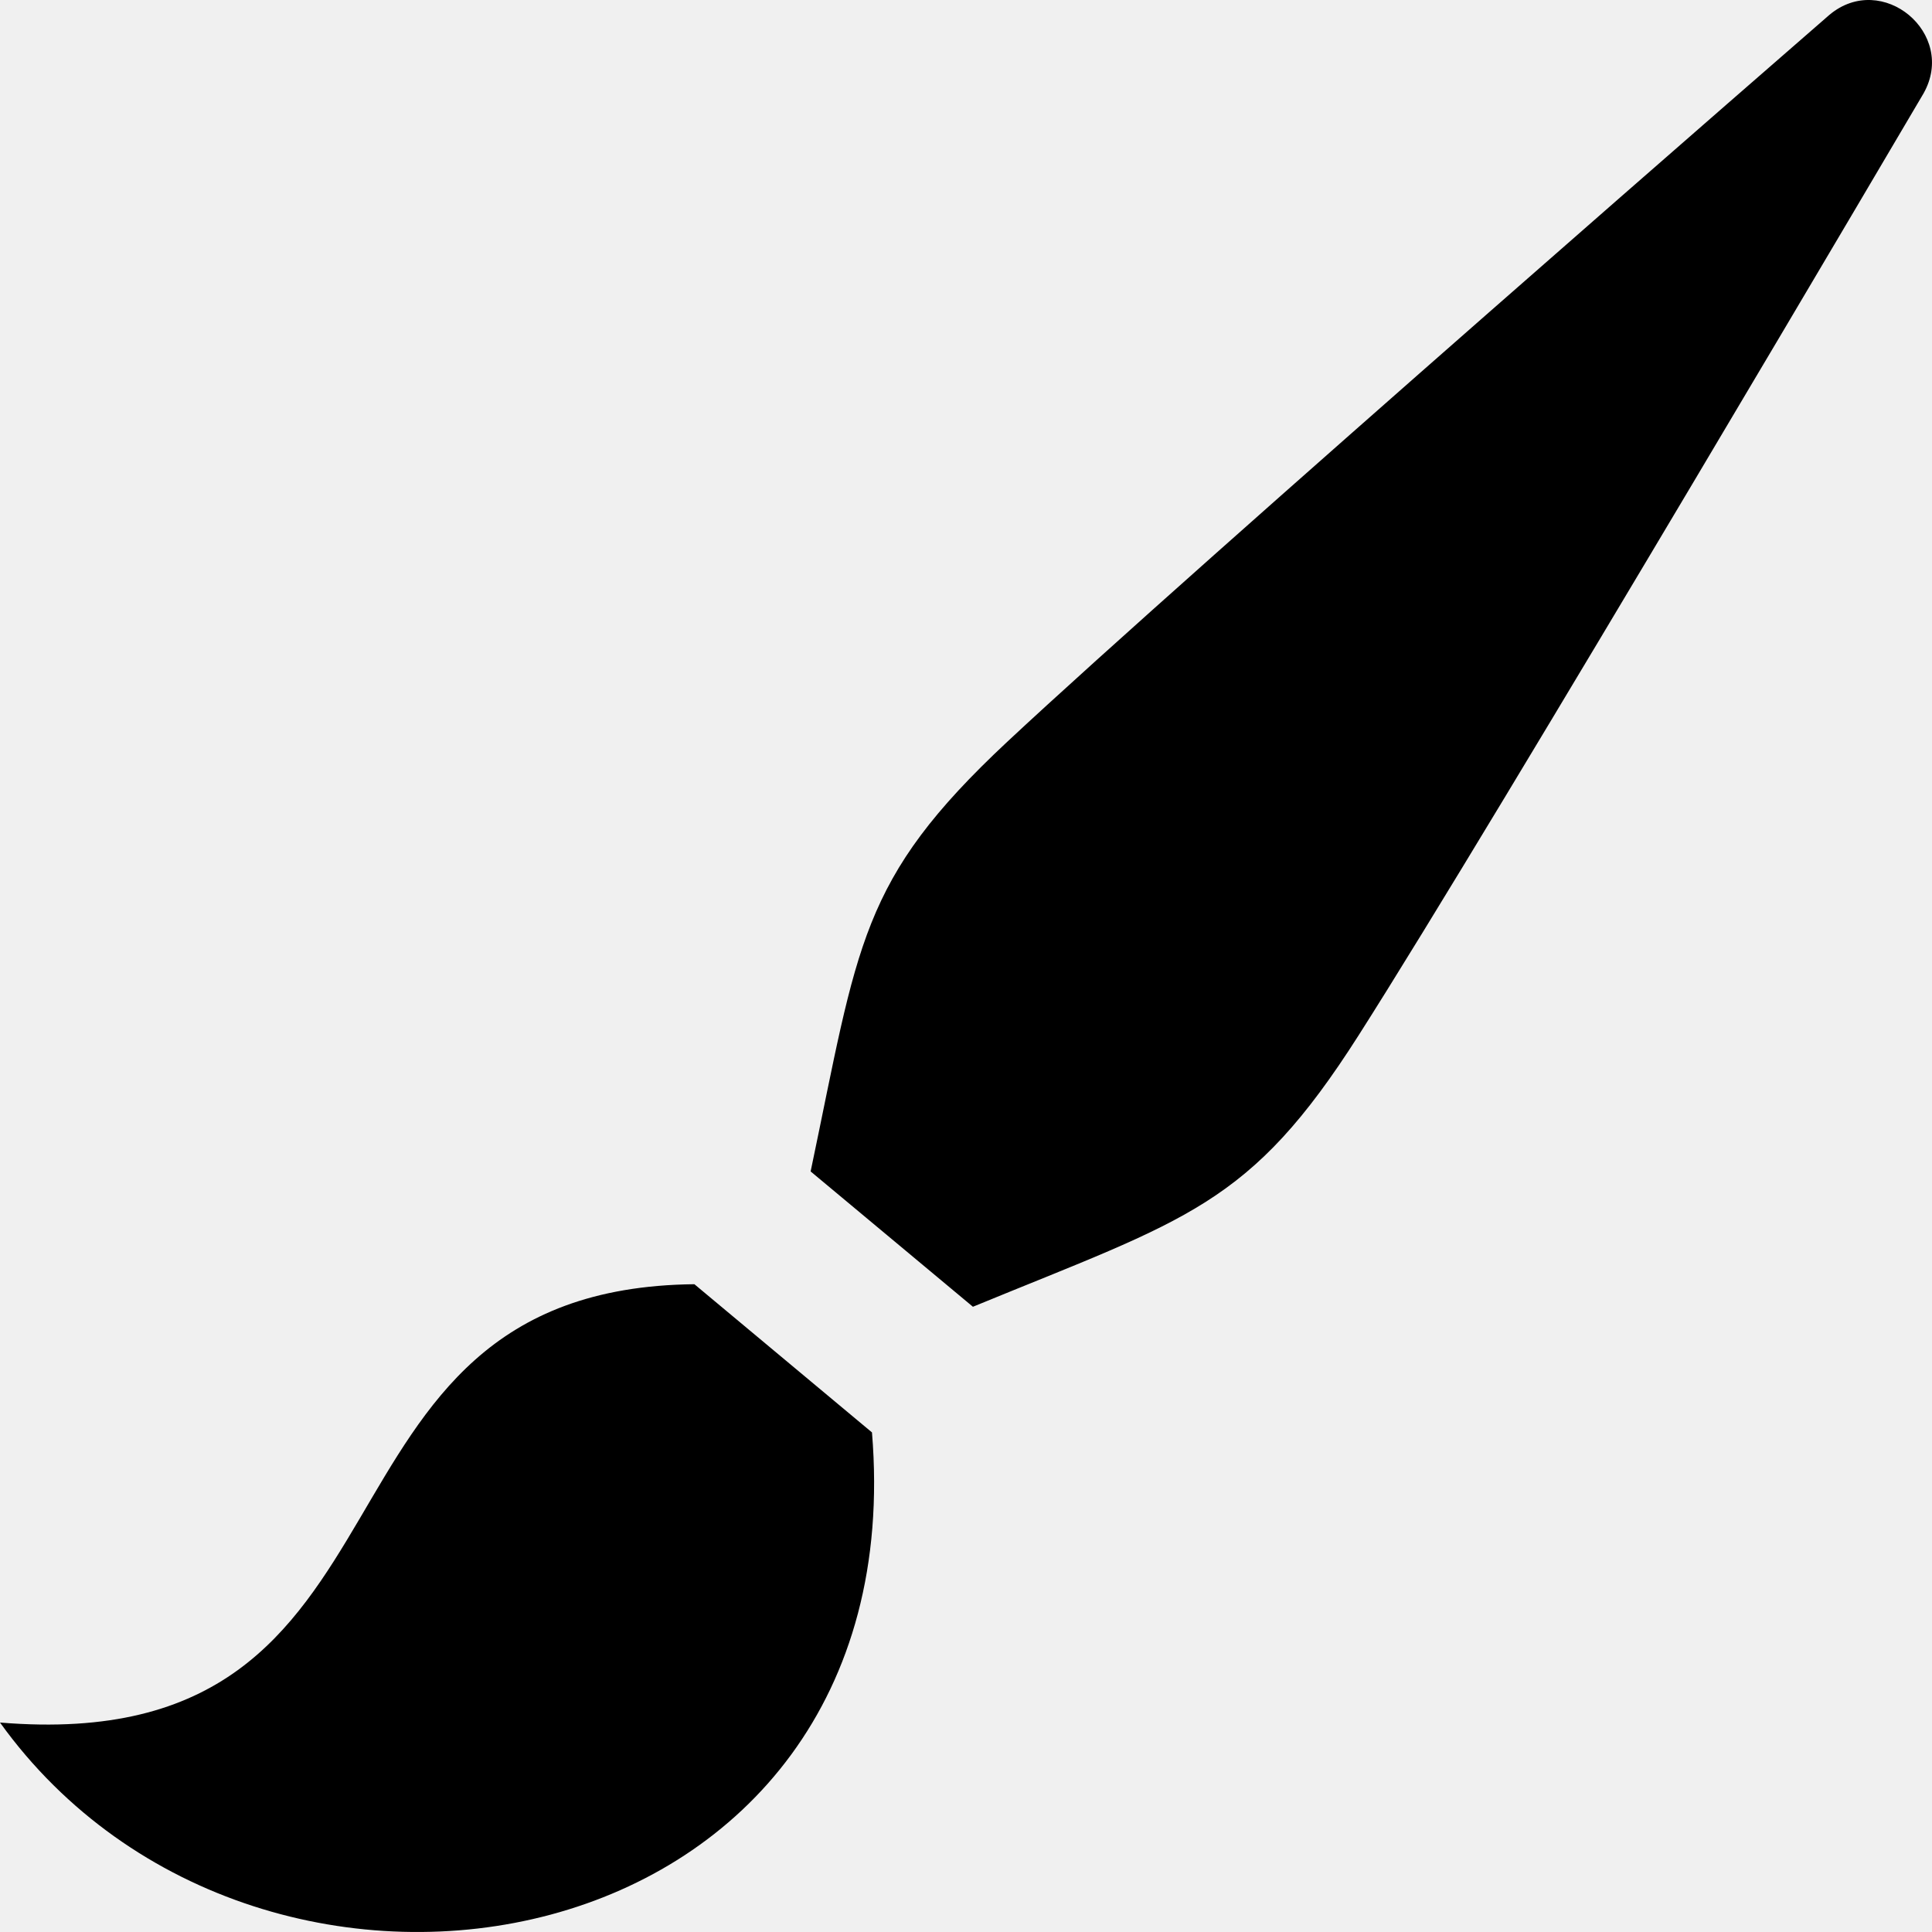
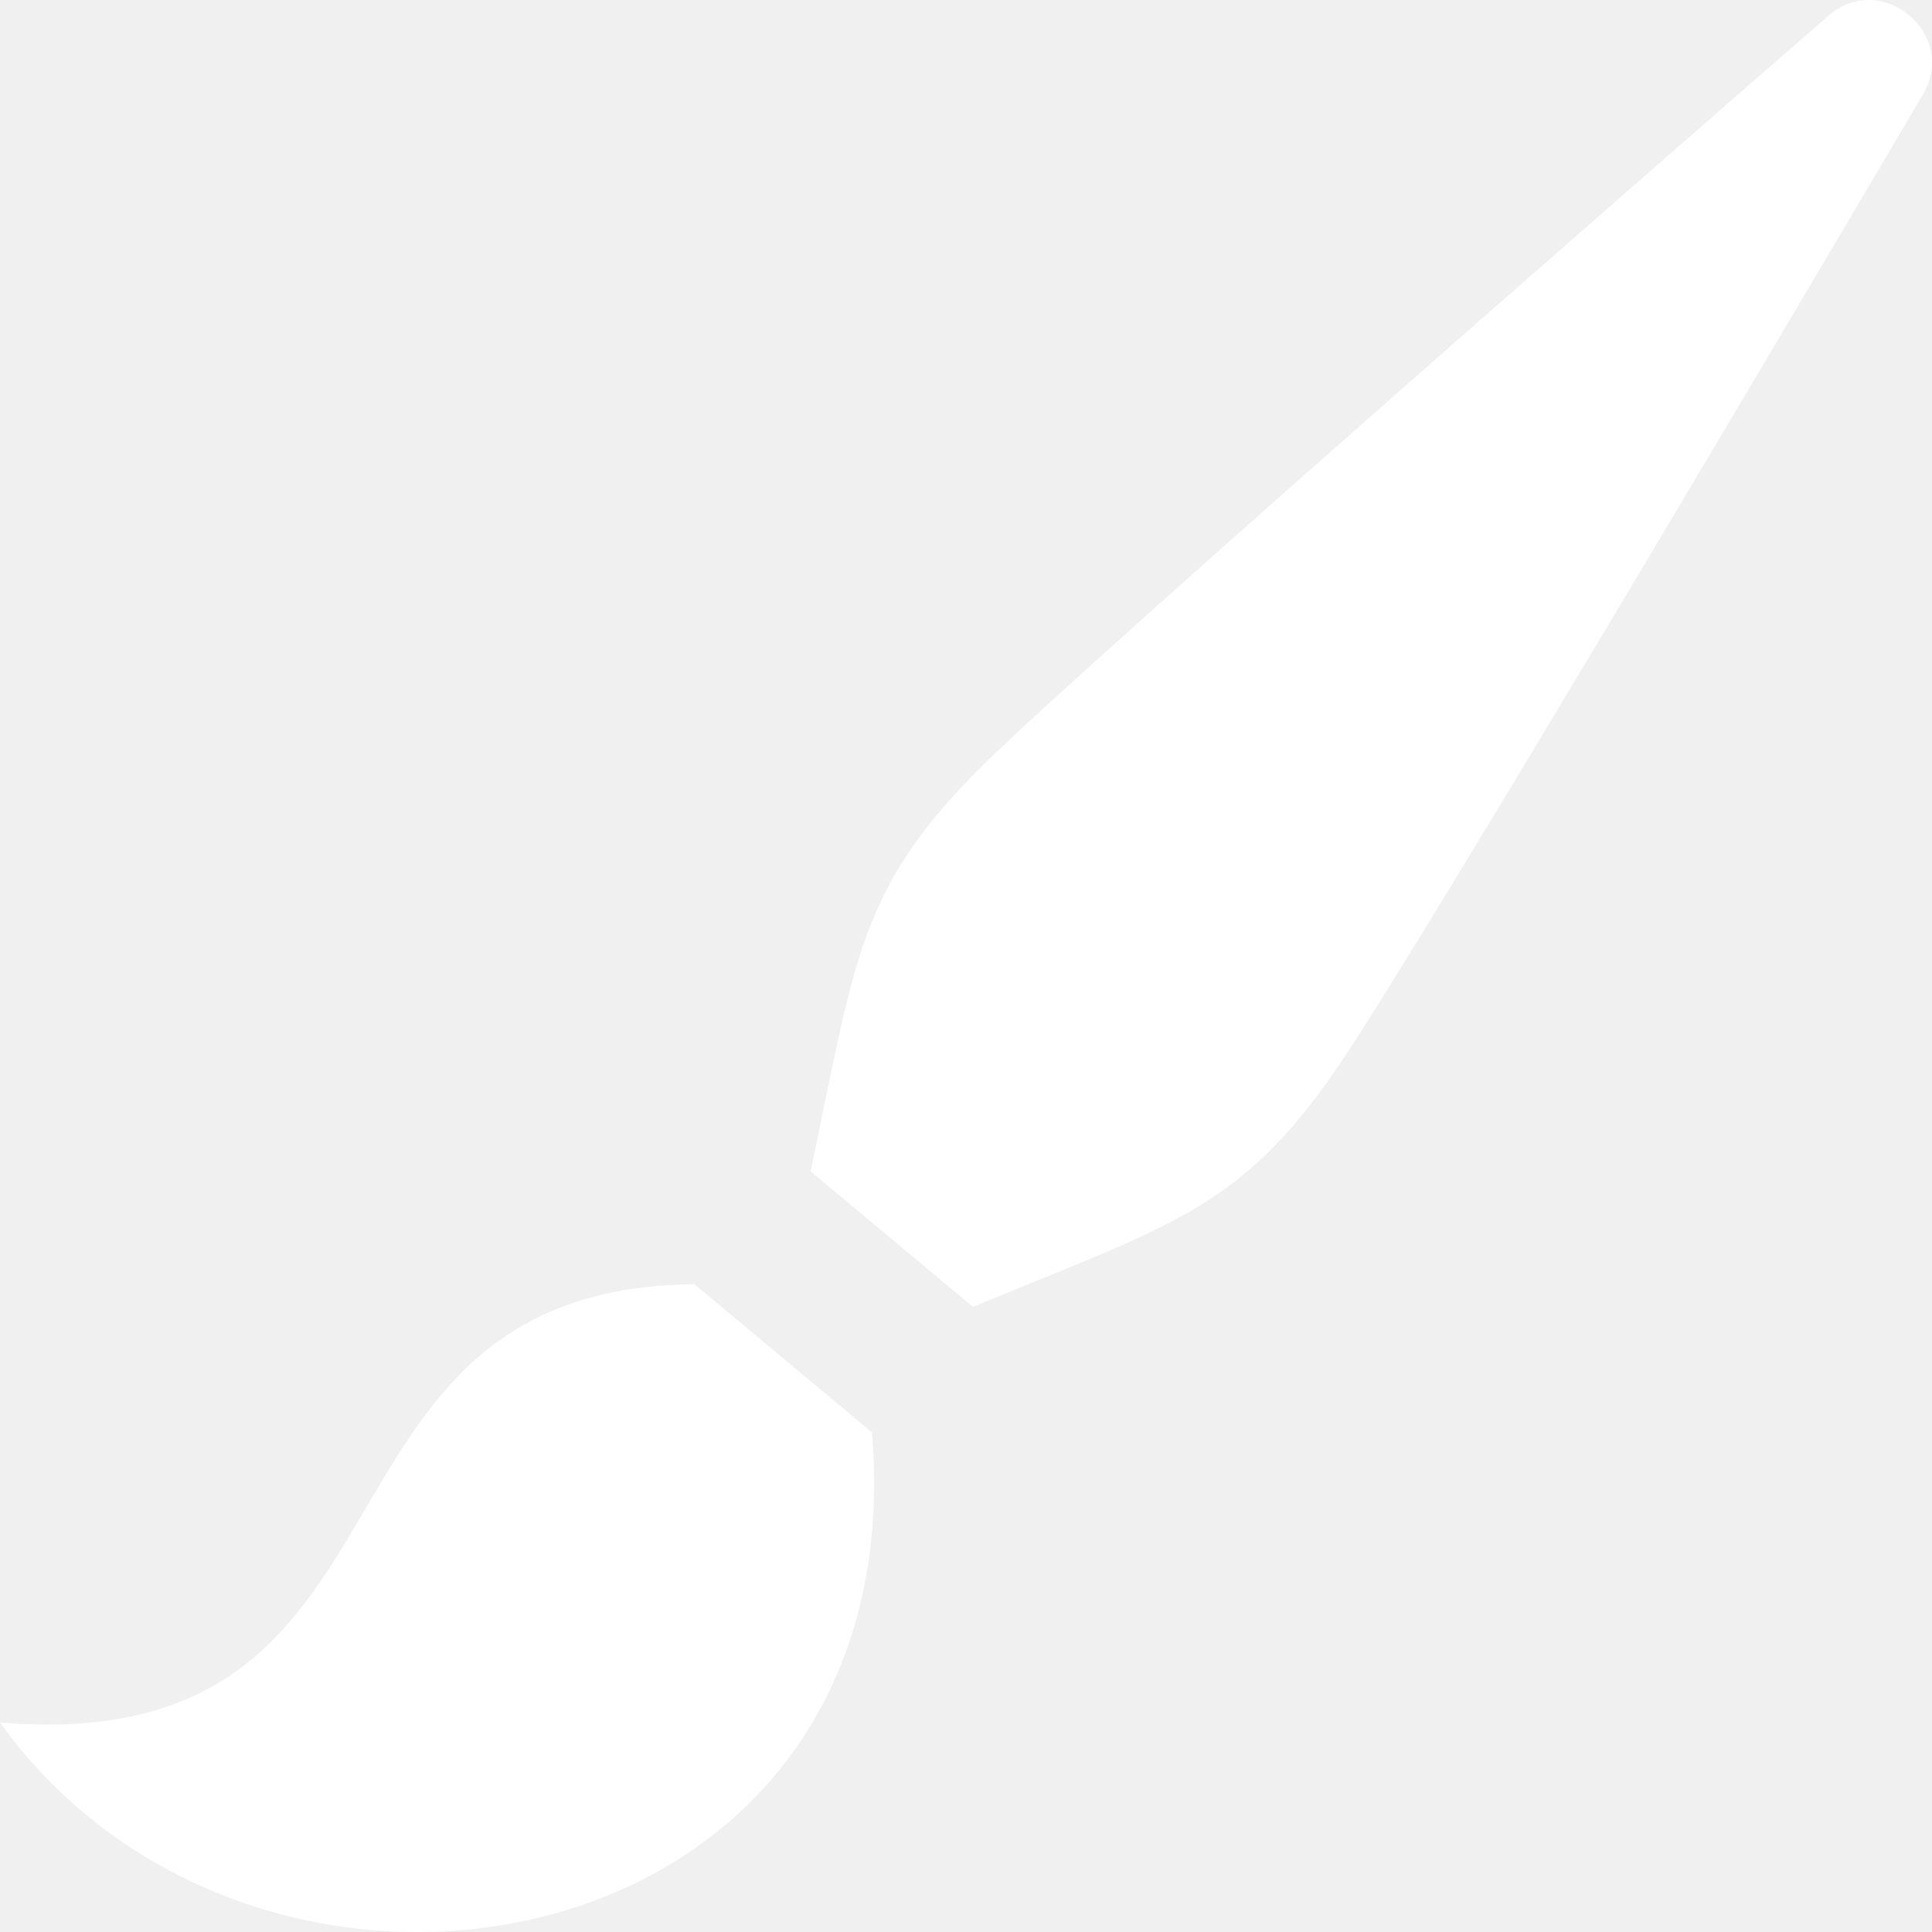
- <svg xmlns="http://www.w3.org/2000/svg" width="24" height="24" viewBox="0 0 24 24">
+ <svg xmlns="http://www.w3.org/2000/svg" fill="#fff" width="24" height="24" viewBox="0 0 24 24">
  <path d="M0 21.398c5.504.456 3.533-5.392 8.626-5.445l2.206 1.841c.549 6.645-7.579 8.127-10.832 3.604zm16.878-8.538c1.713-2.687 7.016-11.698 7.016-11.698.423-.747-.515-1.528-1.17-.976 0 0-7.887 6.857-10.213 9.03-1.838 1.719-1.846 2.504-2.441 5.336l2.016 1.681c2.67-1.098 3.439-1.248 4.792-3.373z" />
</svg>
